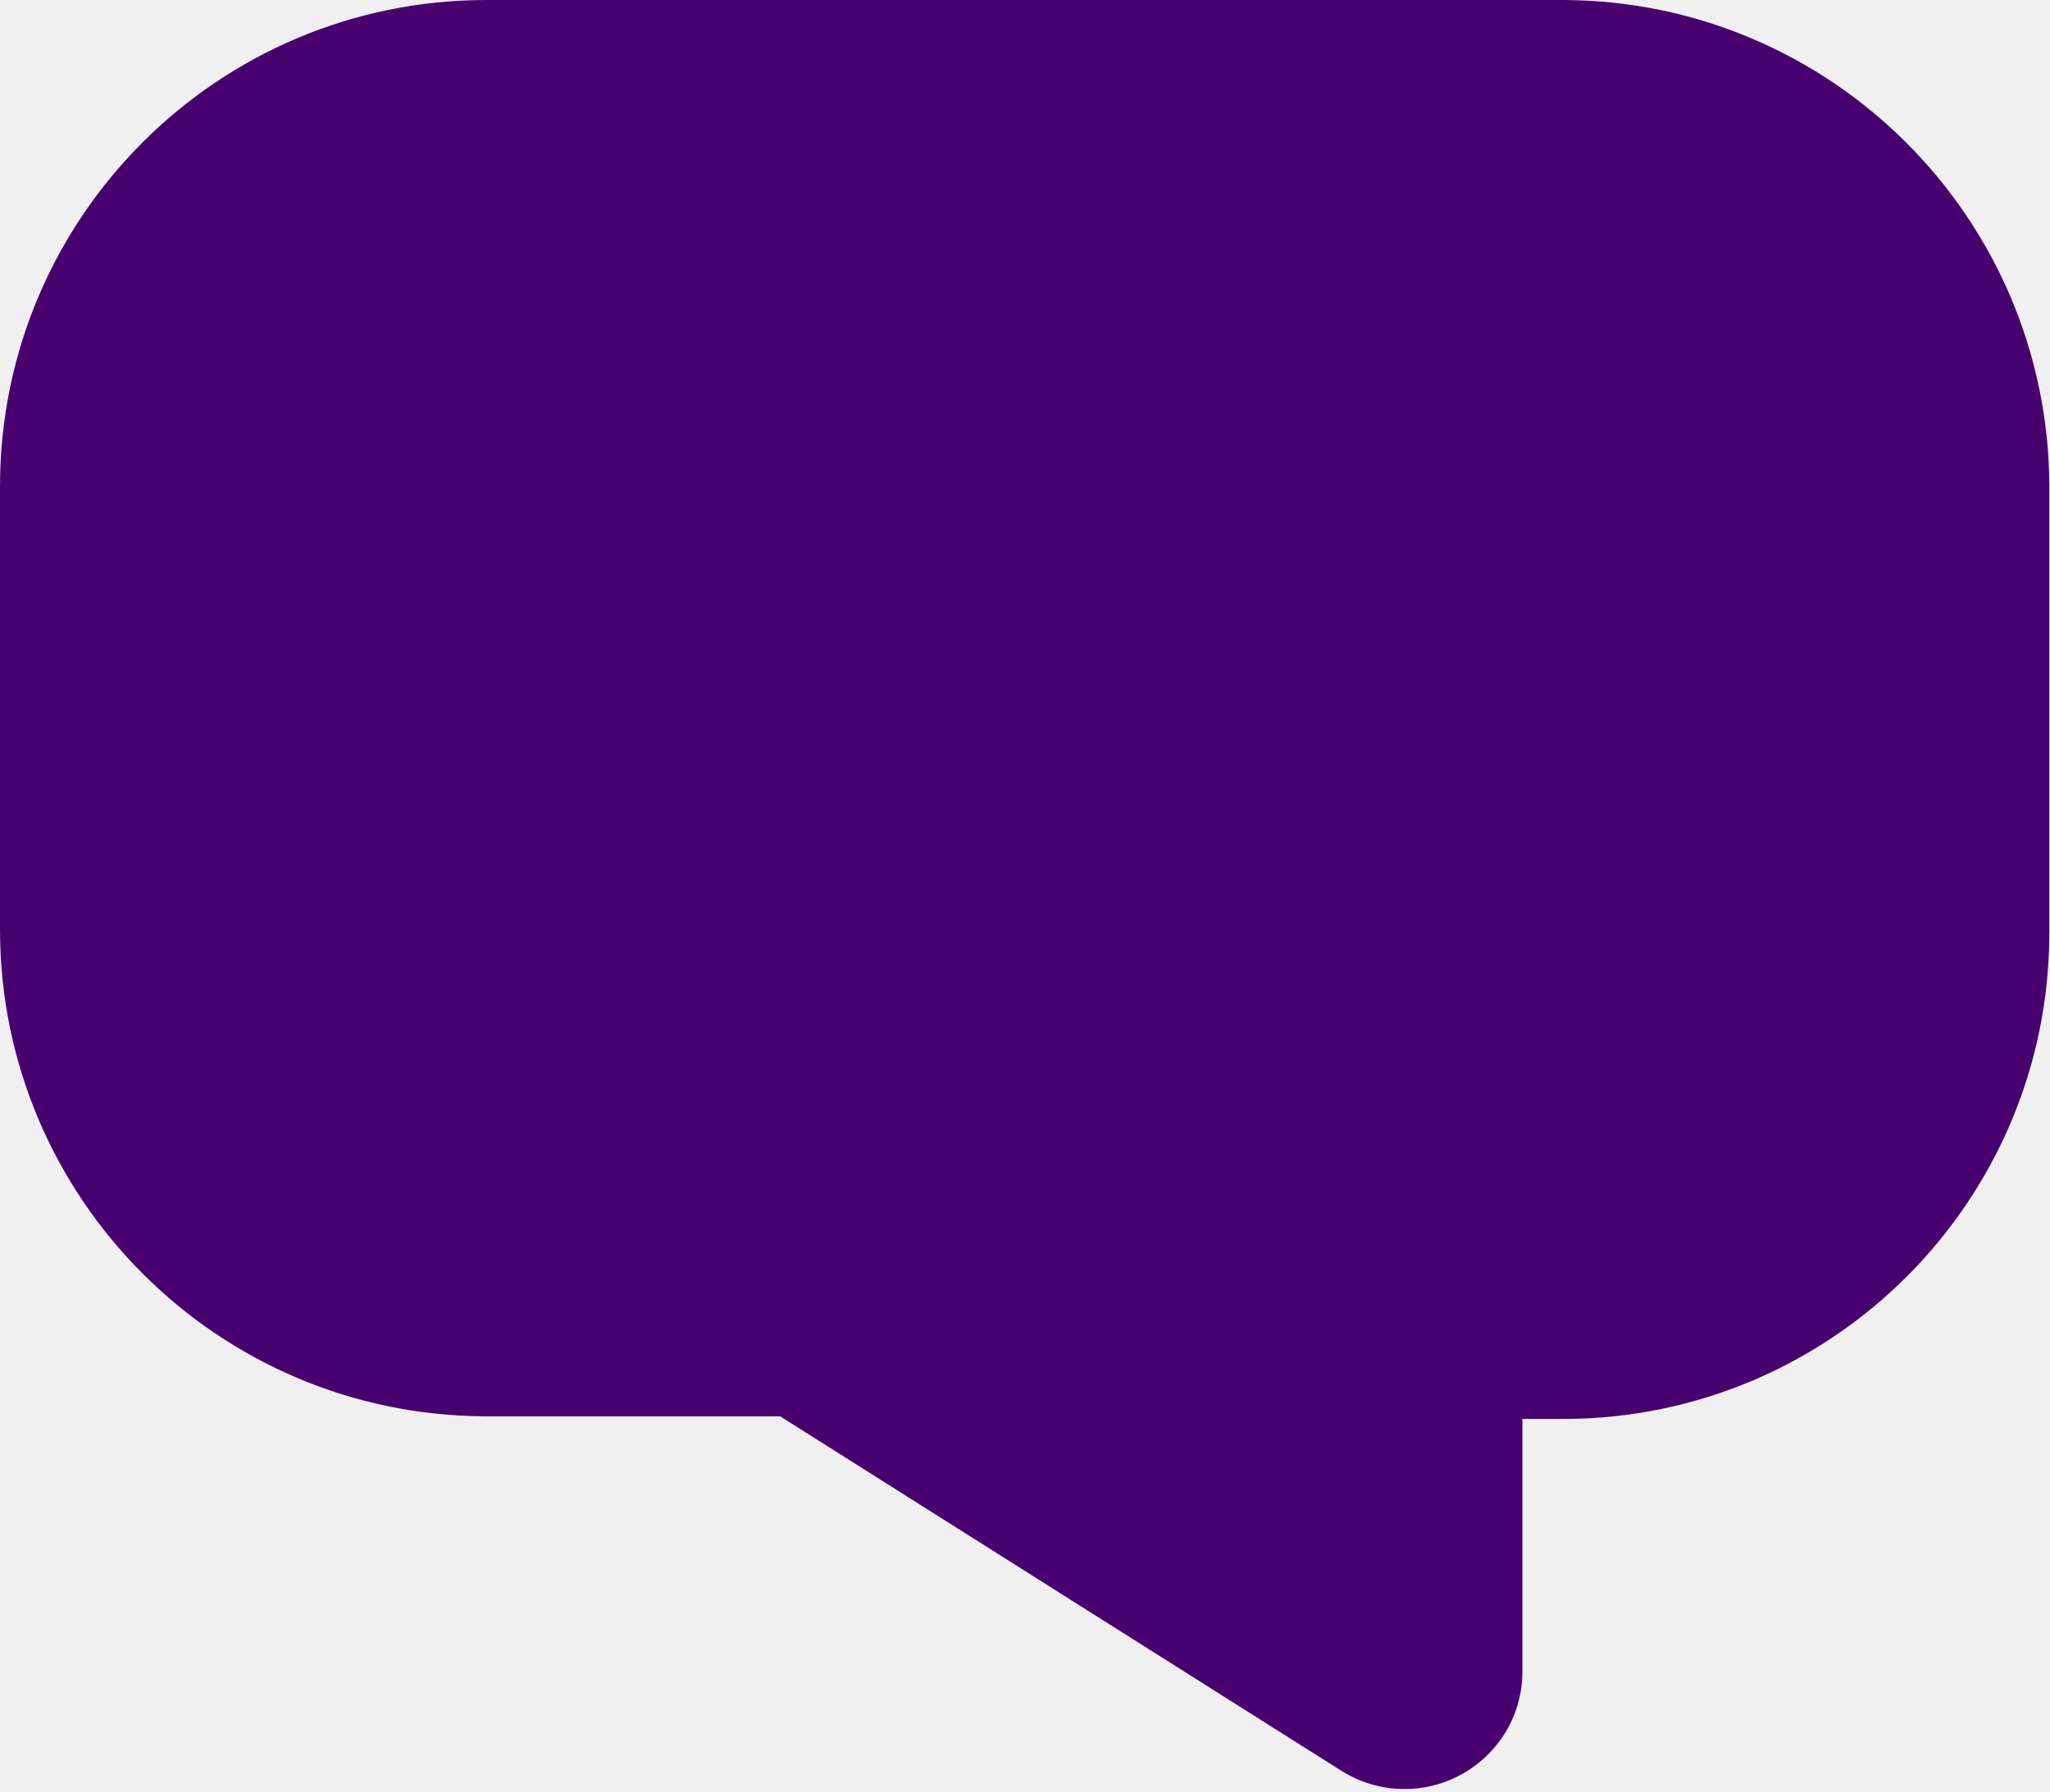
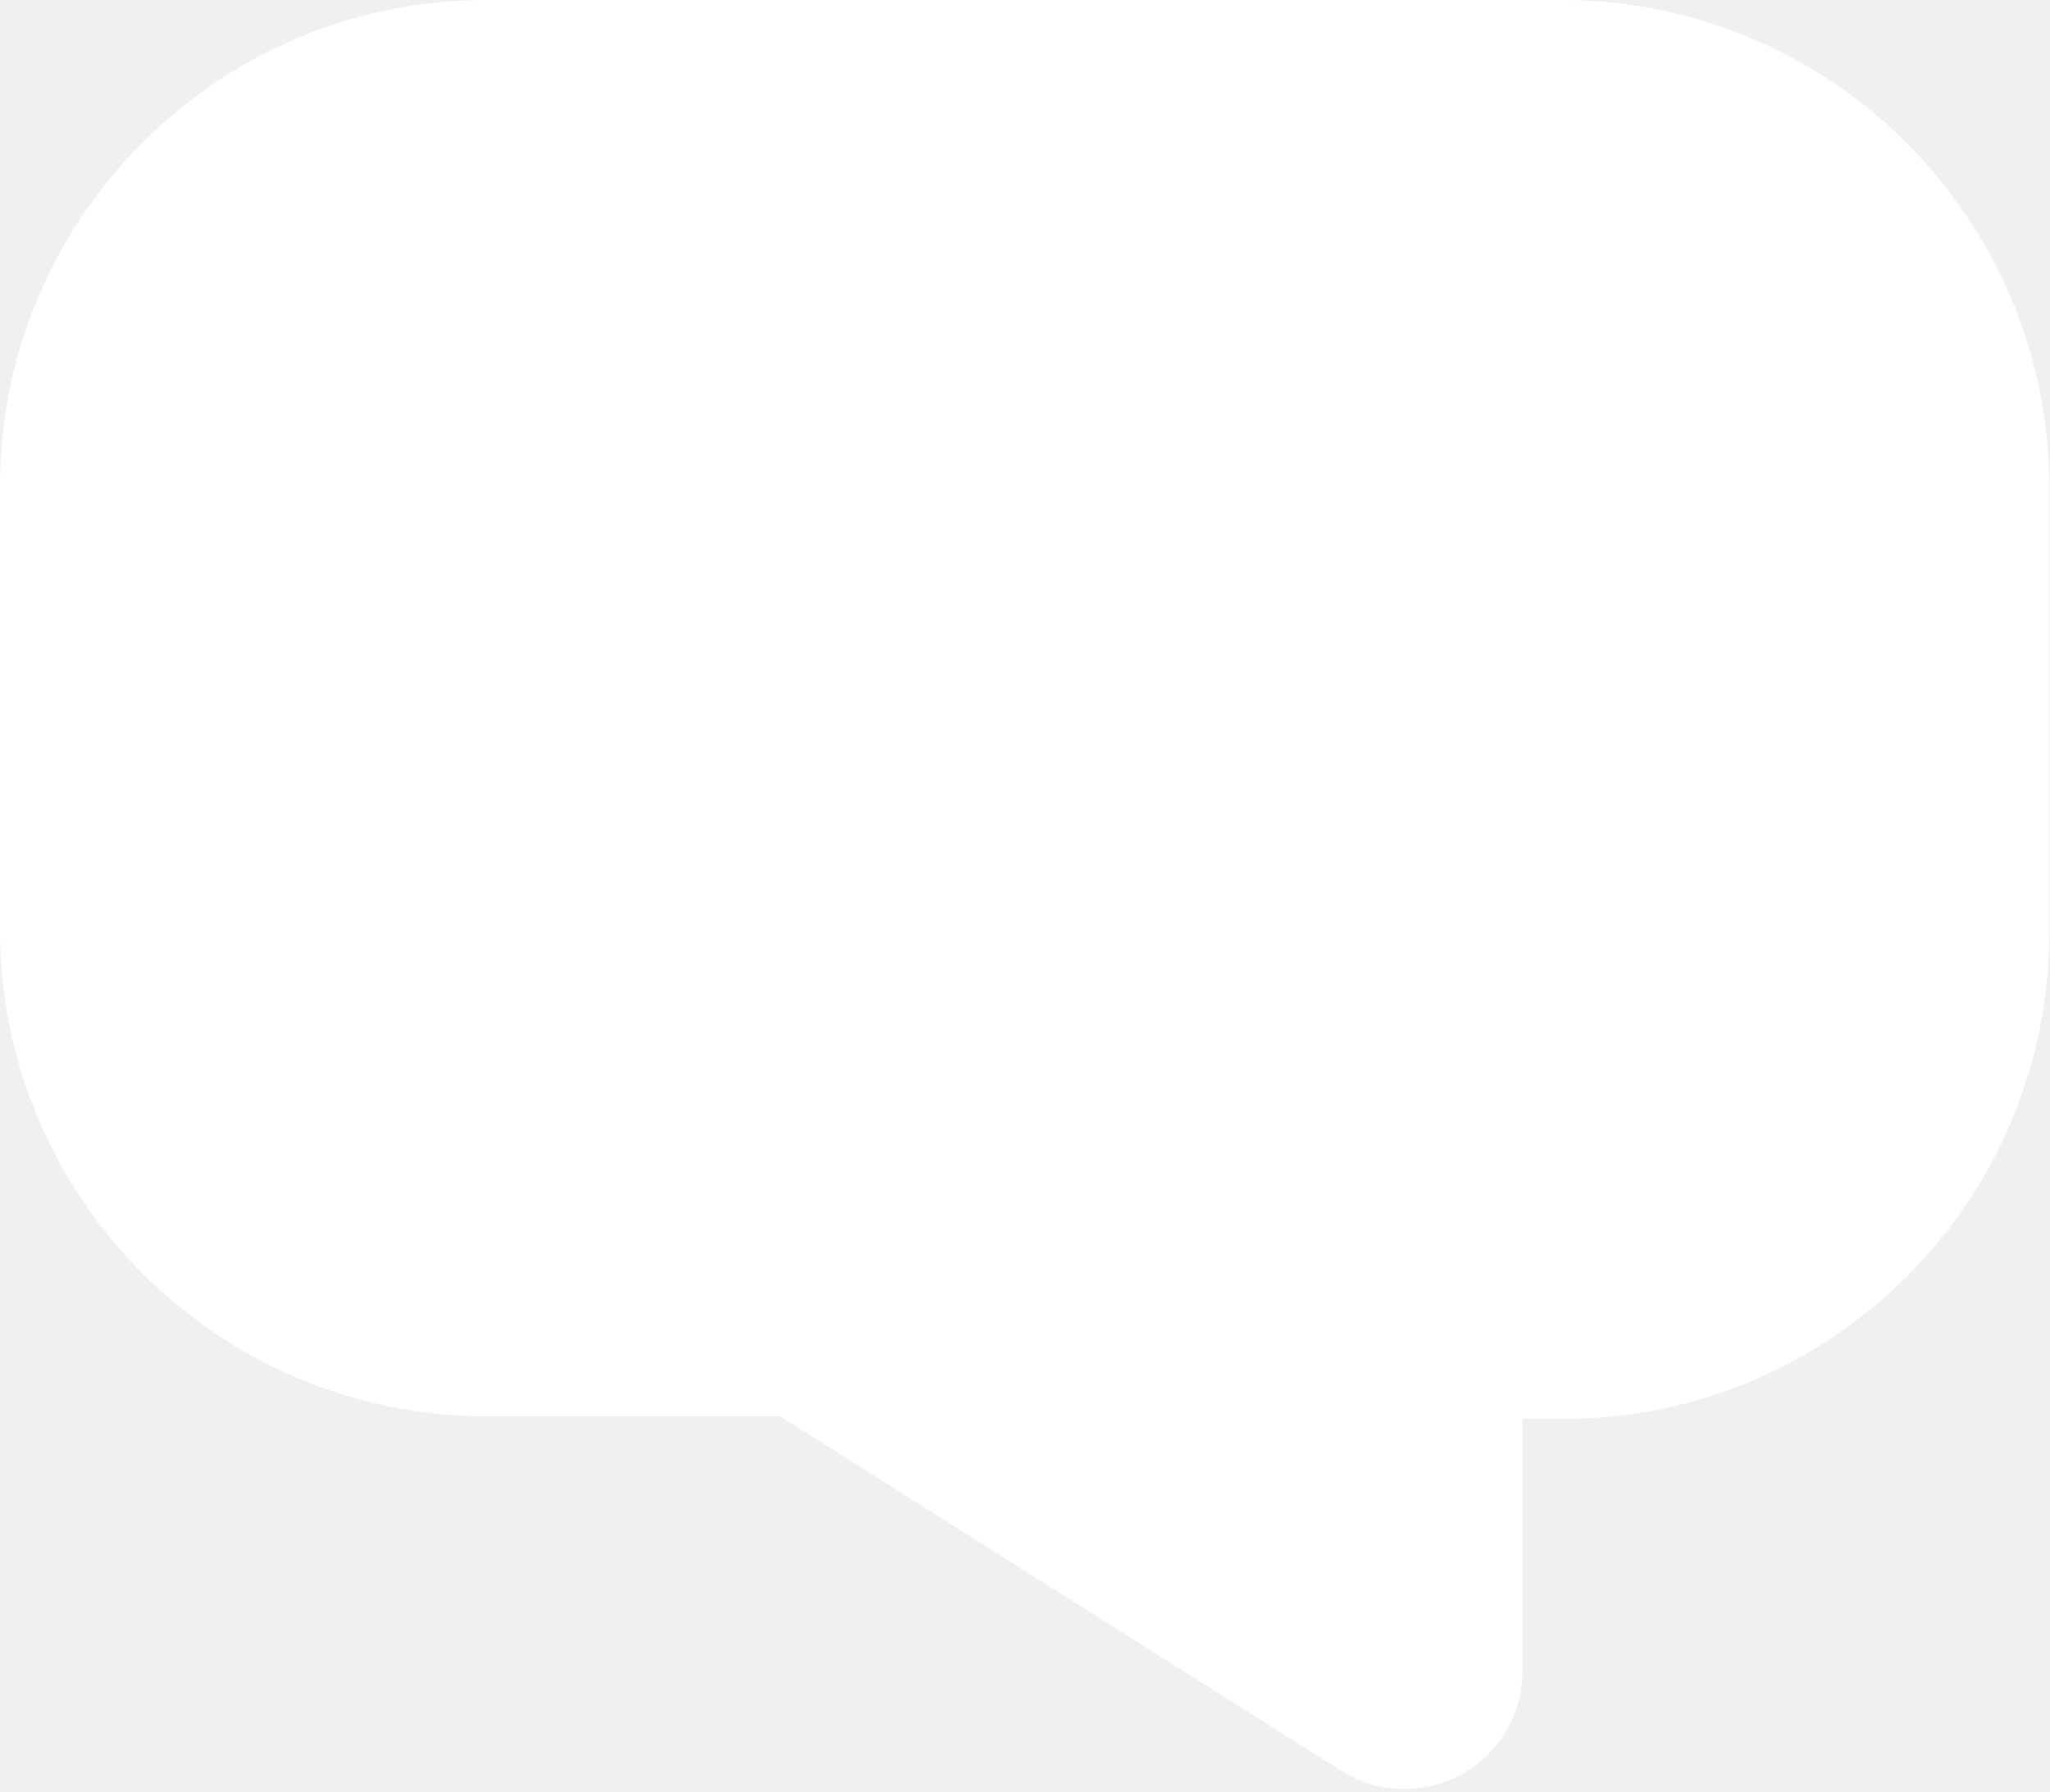
<svg xmlns="http://www.w3.org/2000/svg" id="Layer_1" data-name="Layer 1" viewBox="0 0 30.85 26.96">
  <defs>
-     <style>.cls-1{fill:#49006f;}</style>
+     <style>.cls-1{fill:#fff;}</style>
  </defs>
  <path id="Path_57" data-name="Path 57" class="cls-1" d="M23.54,0H7.31A7.32,7.32,0,0,0,0,7.3V14a7.33,7.33,0,0,0,7.3,7.31h4.44l8.44,5.33a1.78,1.78,0,0,0,2.46-.55,1.75,1.75,0,0,0,.27-.95V21.35h.63a7.32,7.32,0,0,0,7.3-7.3V7.31A7.34,7.34,0,0,0,23.54,0Z" />
</svg>
